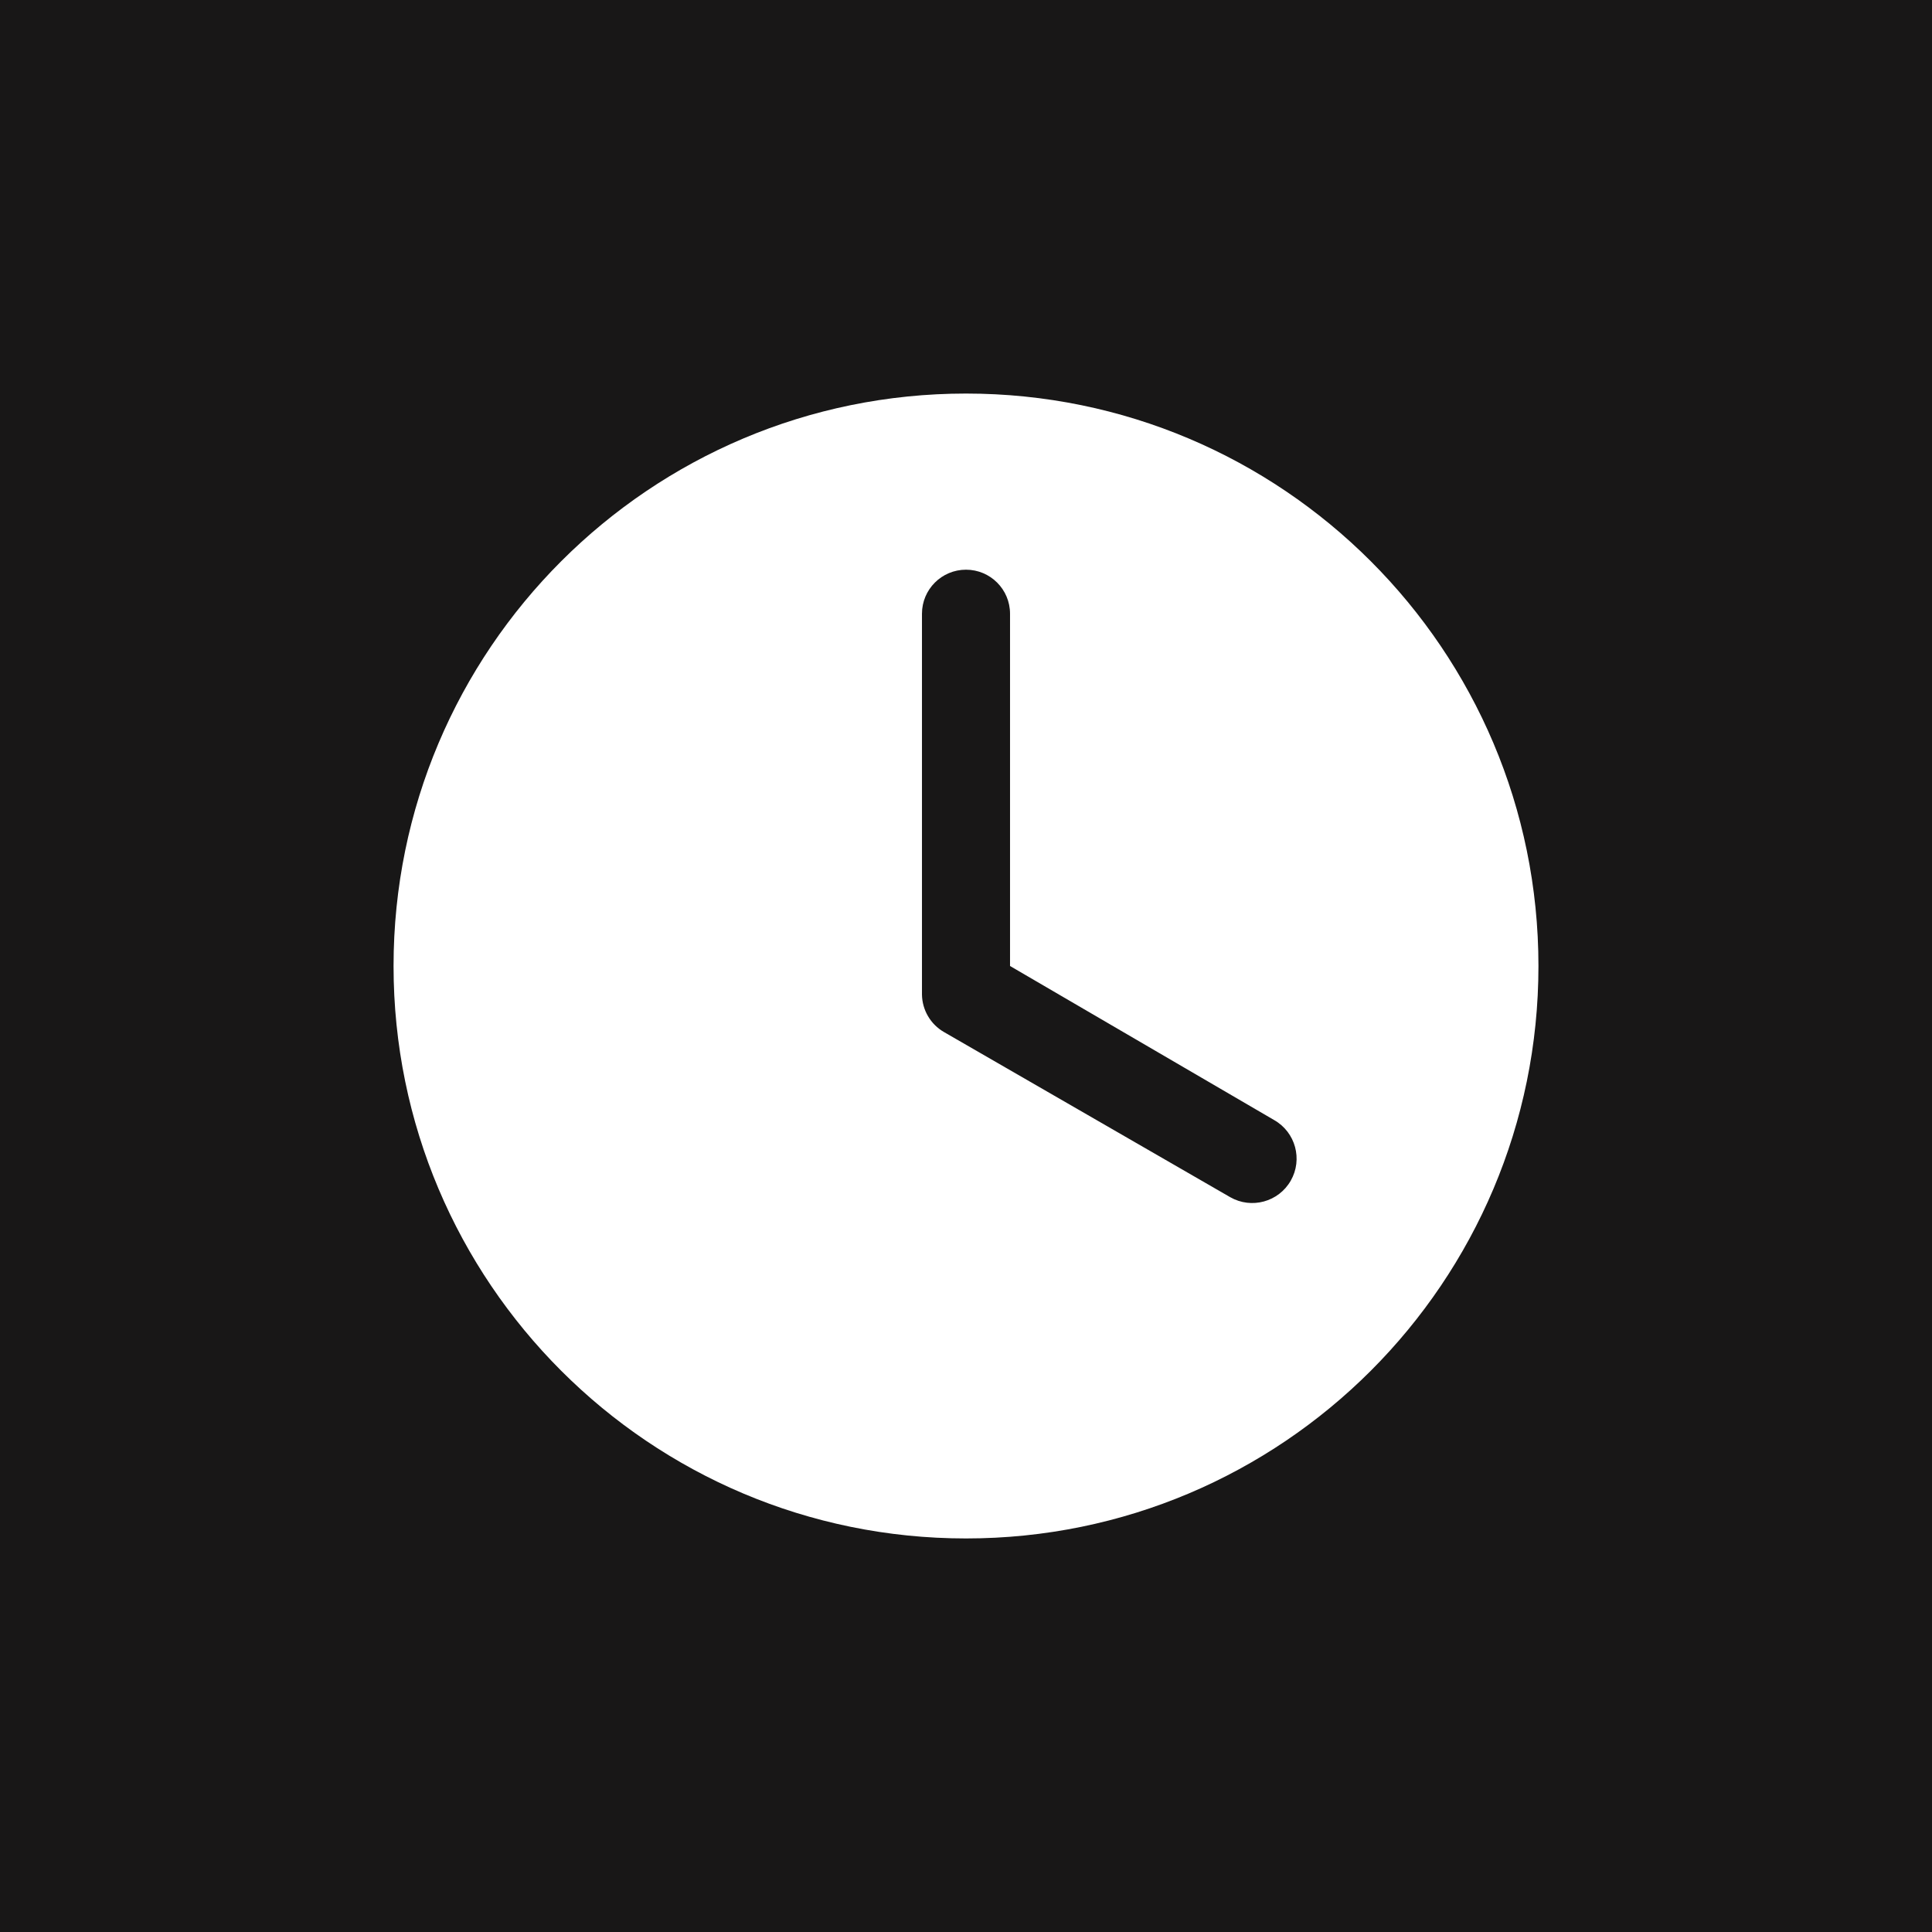
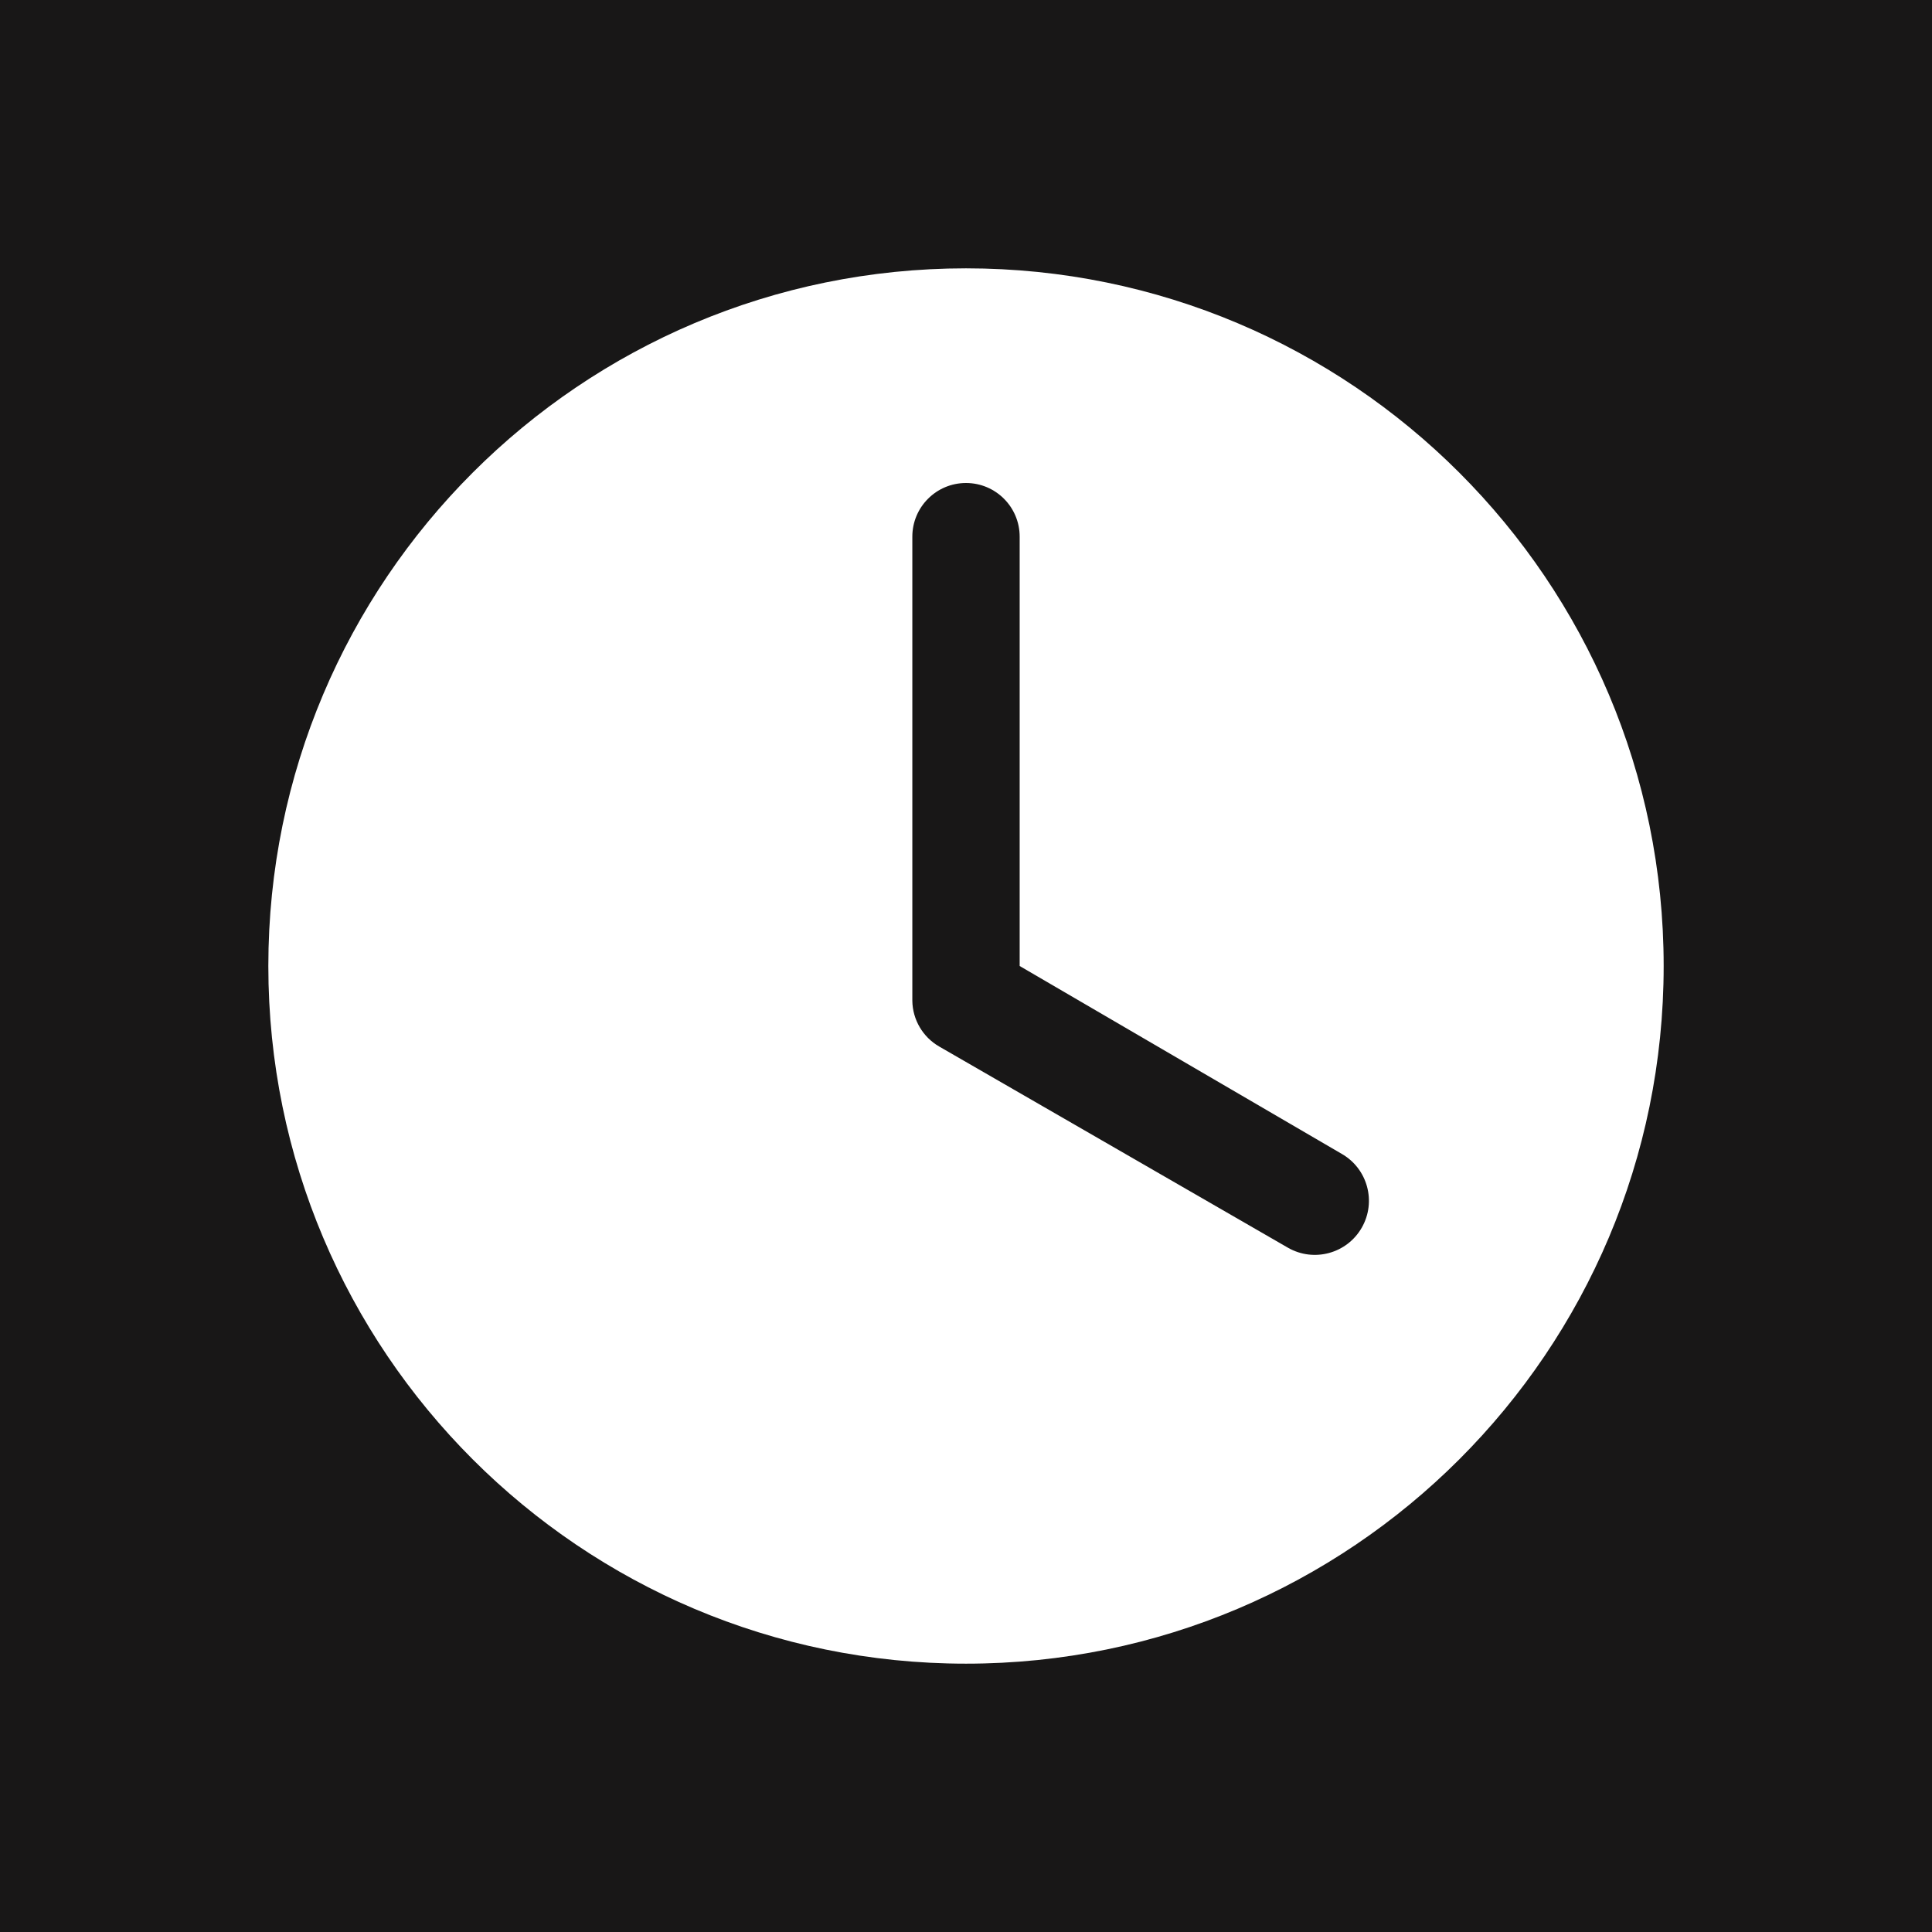
<svg xmlns="http://www.w3.org/2000/svg" viewBox="0 0 108 108" width="108" height="108">
  <rect width="108" height="108" fill="#181717" />
-   <g transform="translate(54,54) scale(1.230769) translate(-54,-54)">
+   <g transform="translate(54,54) scale(1.5) translate(-54,-54)">
    <path fill="#FFFFFF" d="M54,28a26,26 0 1,0 0,52a26,26 0 1,0 0,-52zM54,36a2,2 0 0,1 2,2v16l12,7a2,2 0 1,1 -2,3.5l-13,-7.5a2,2 0 0,1 -1,-1.7V38a2,2 0 0,1 2,-2z" />
  </g>
</svg>
